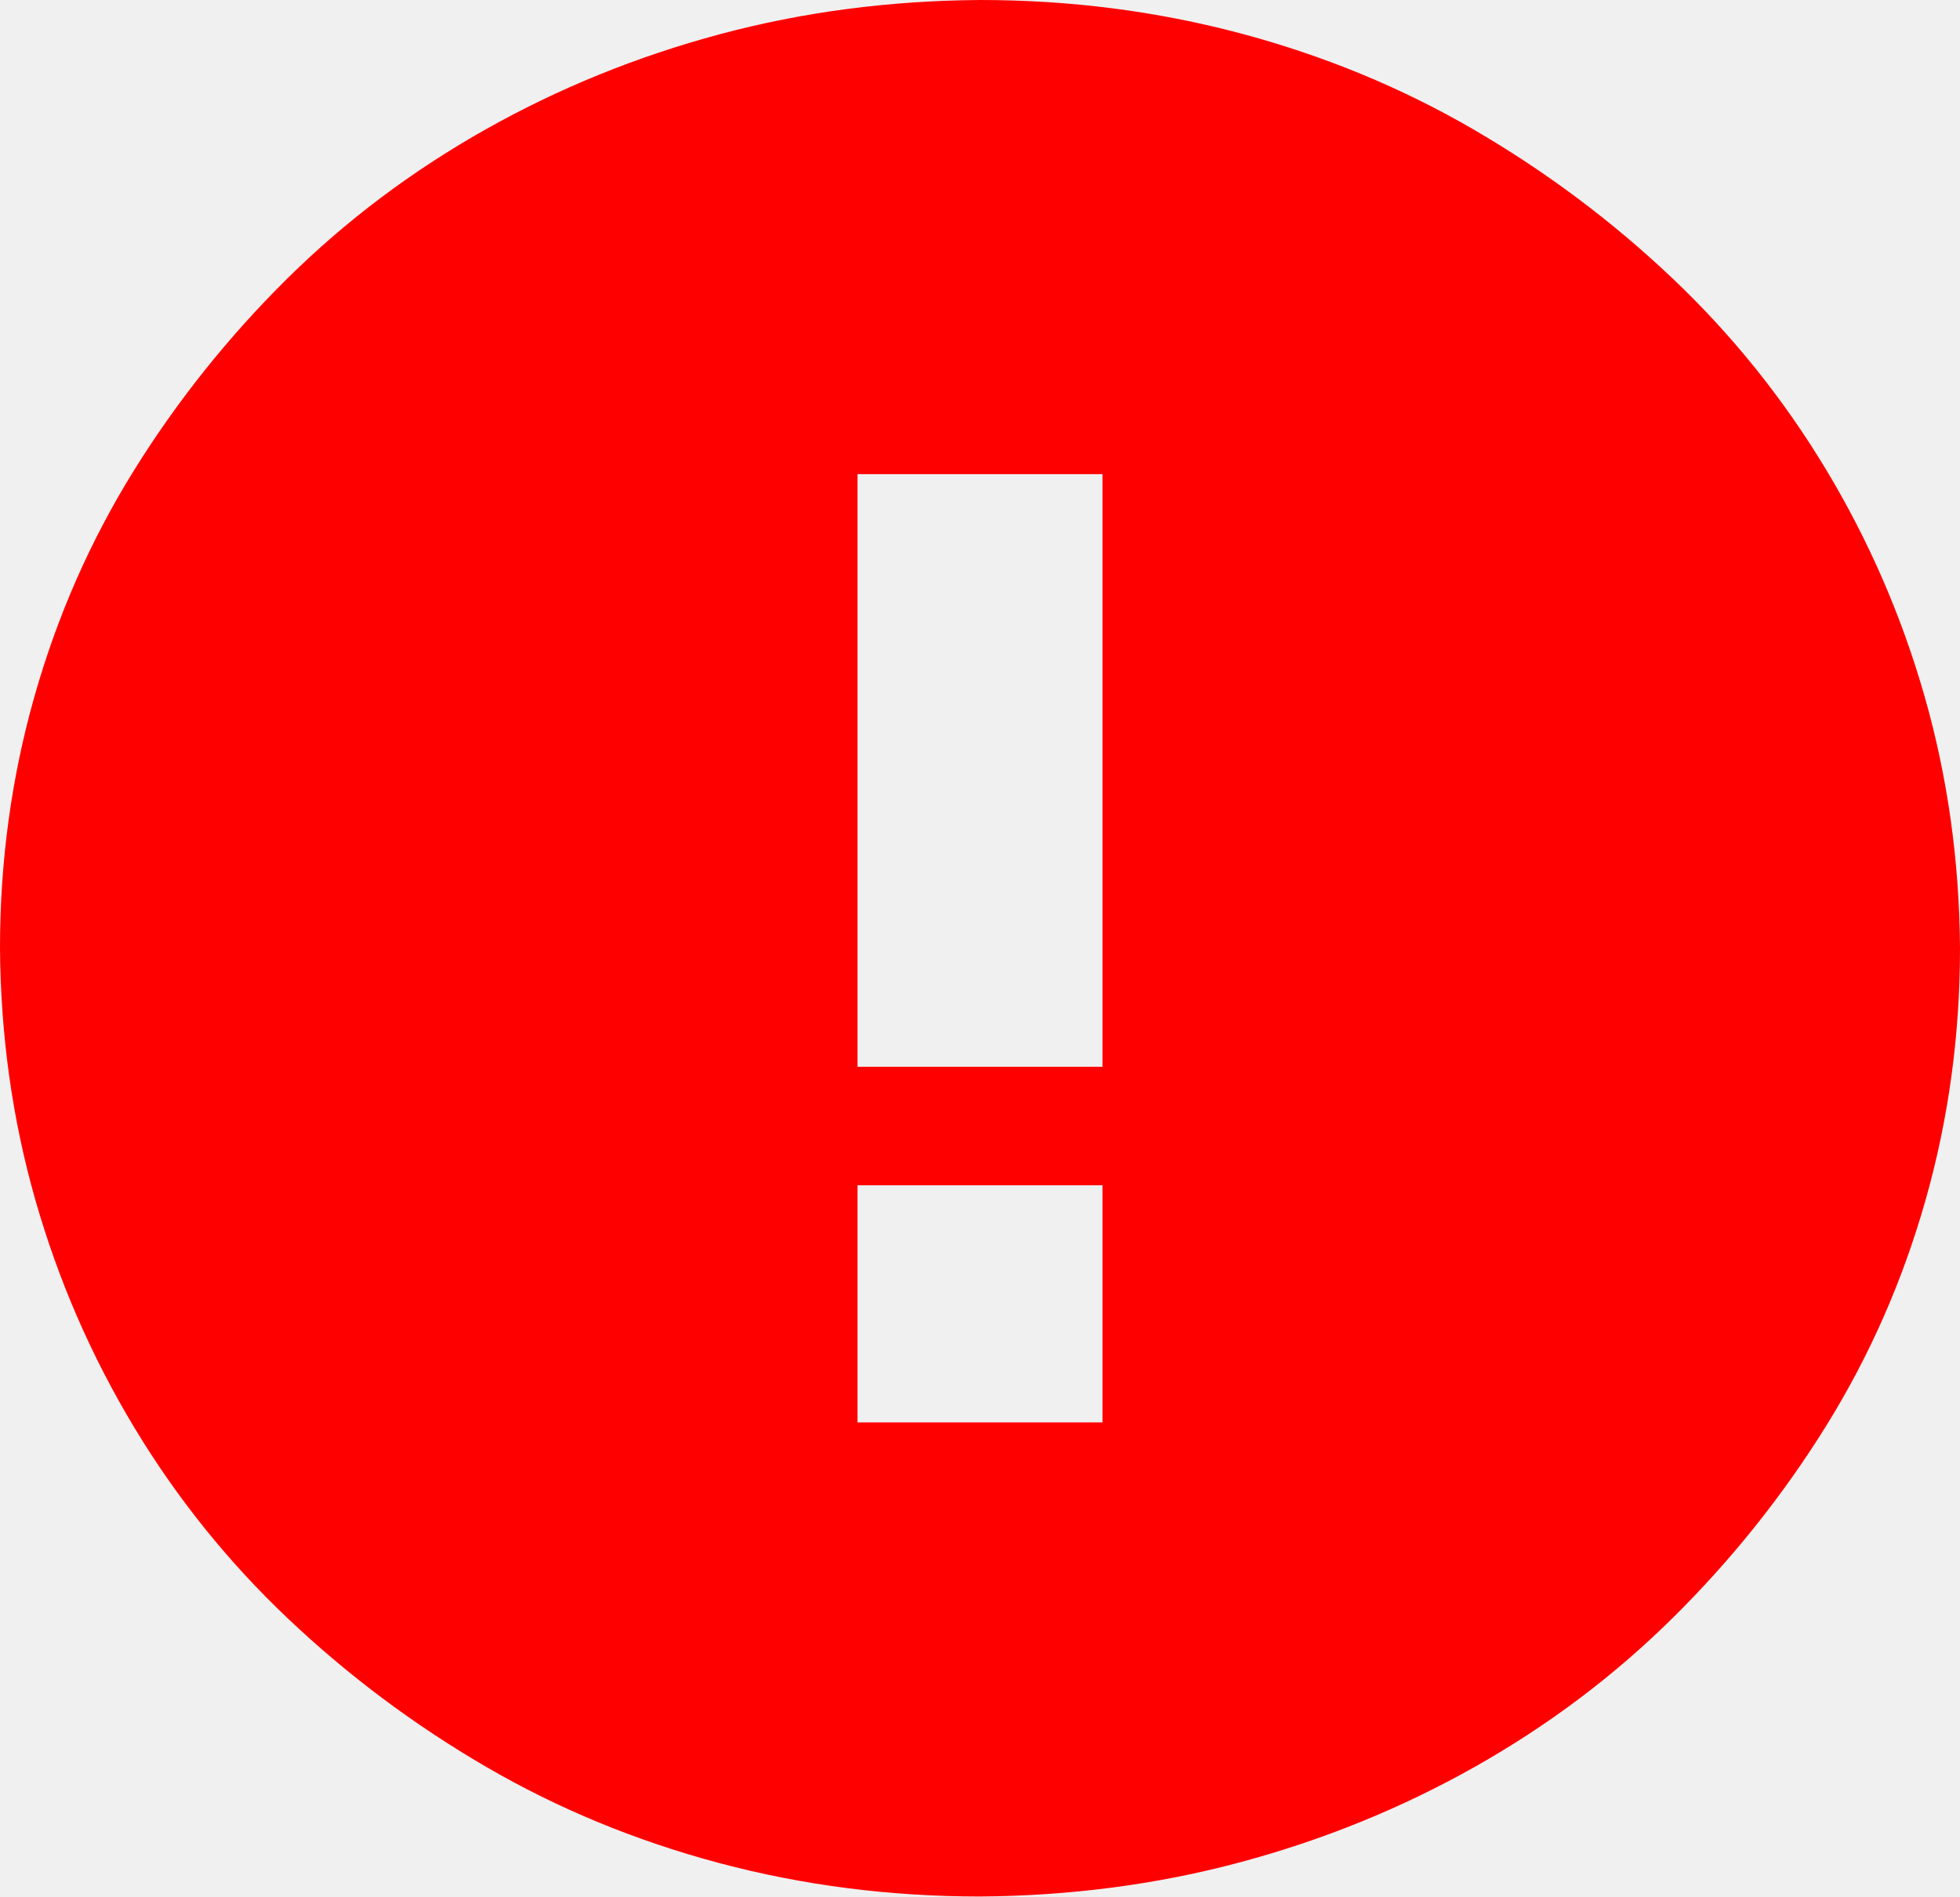
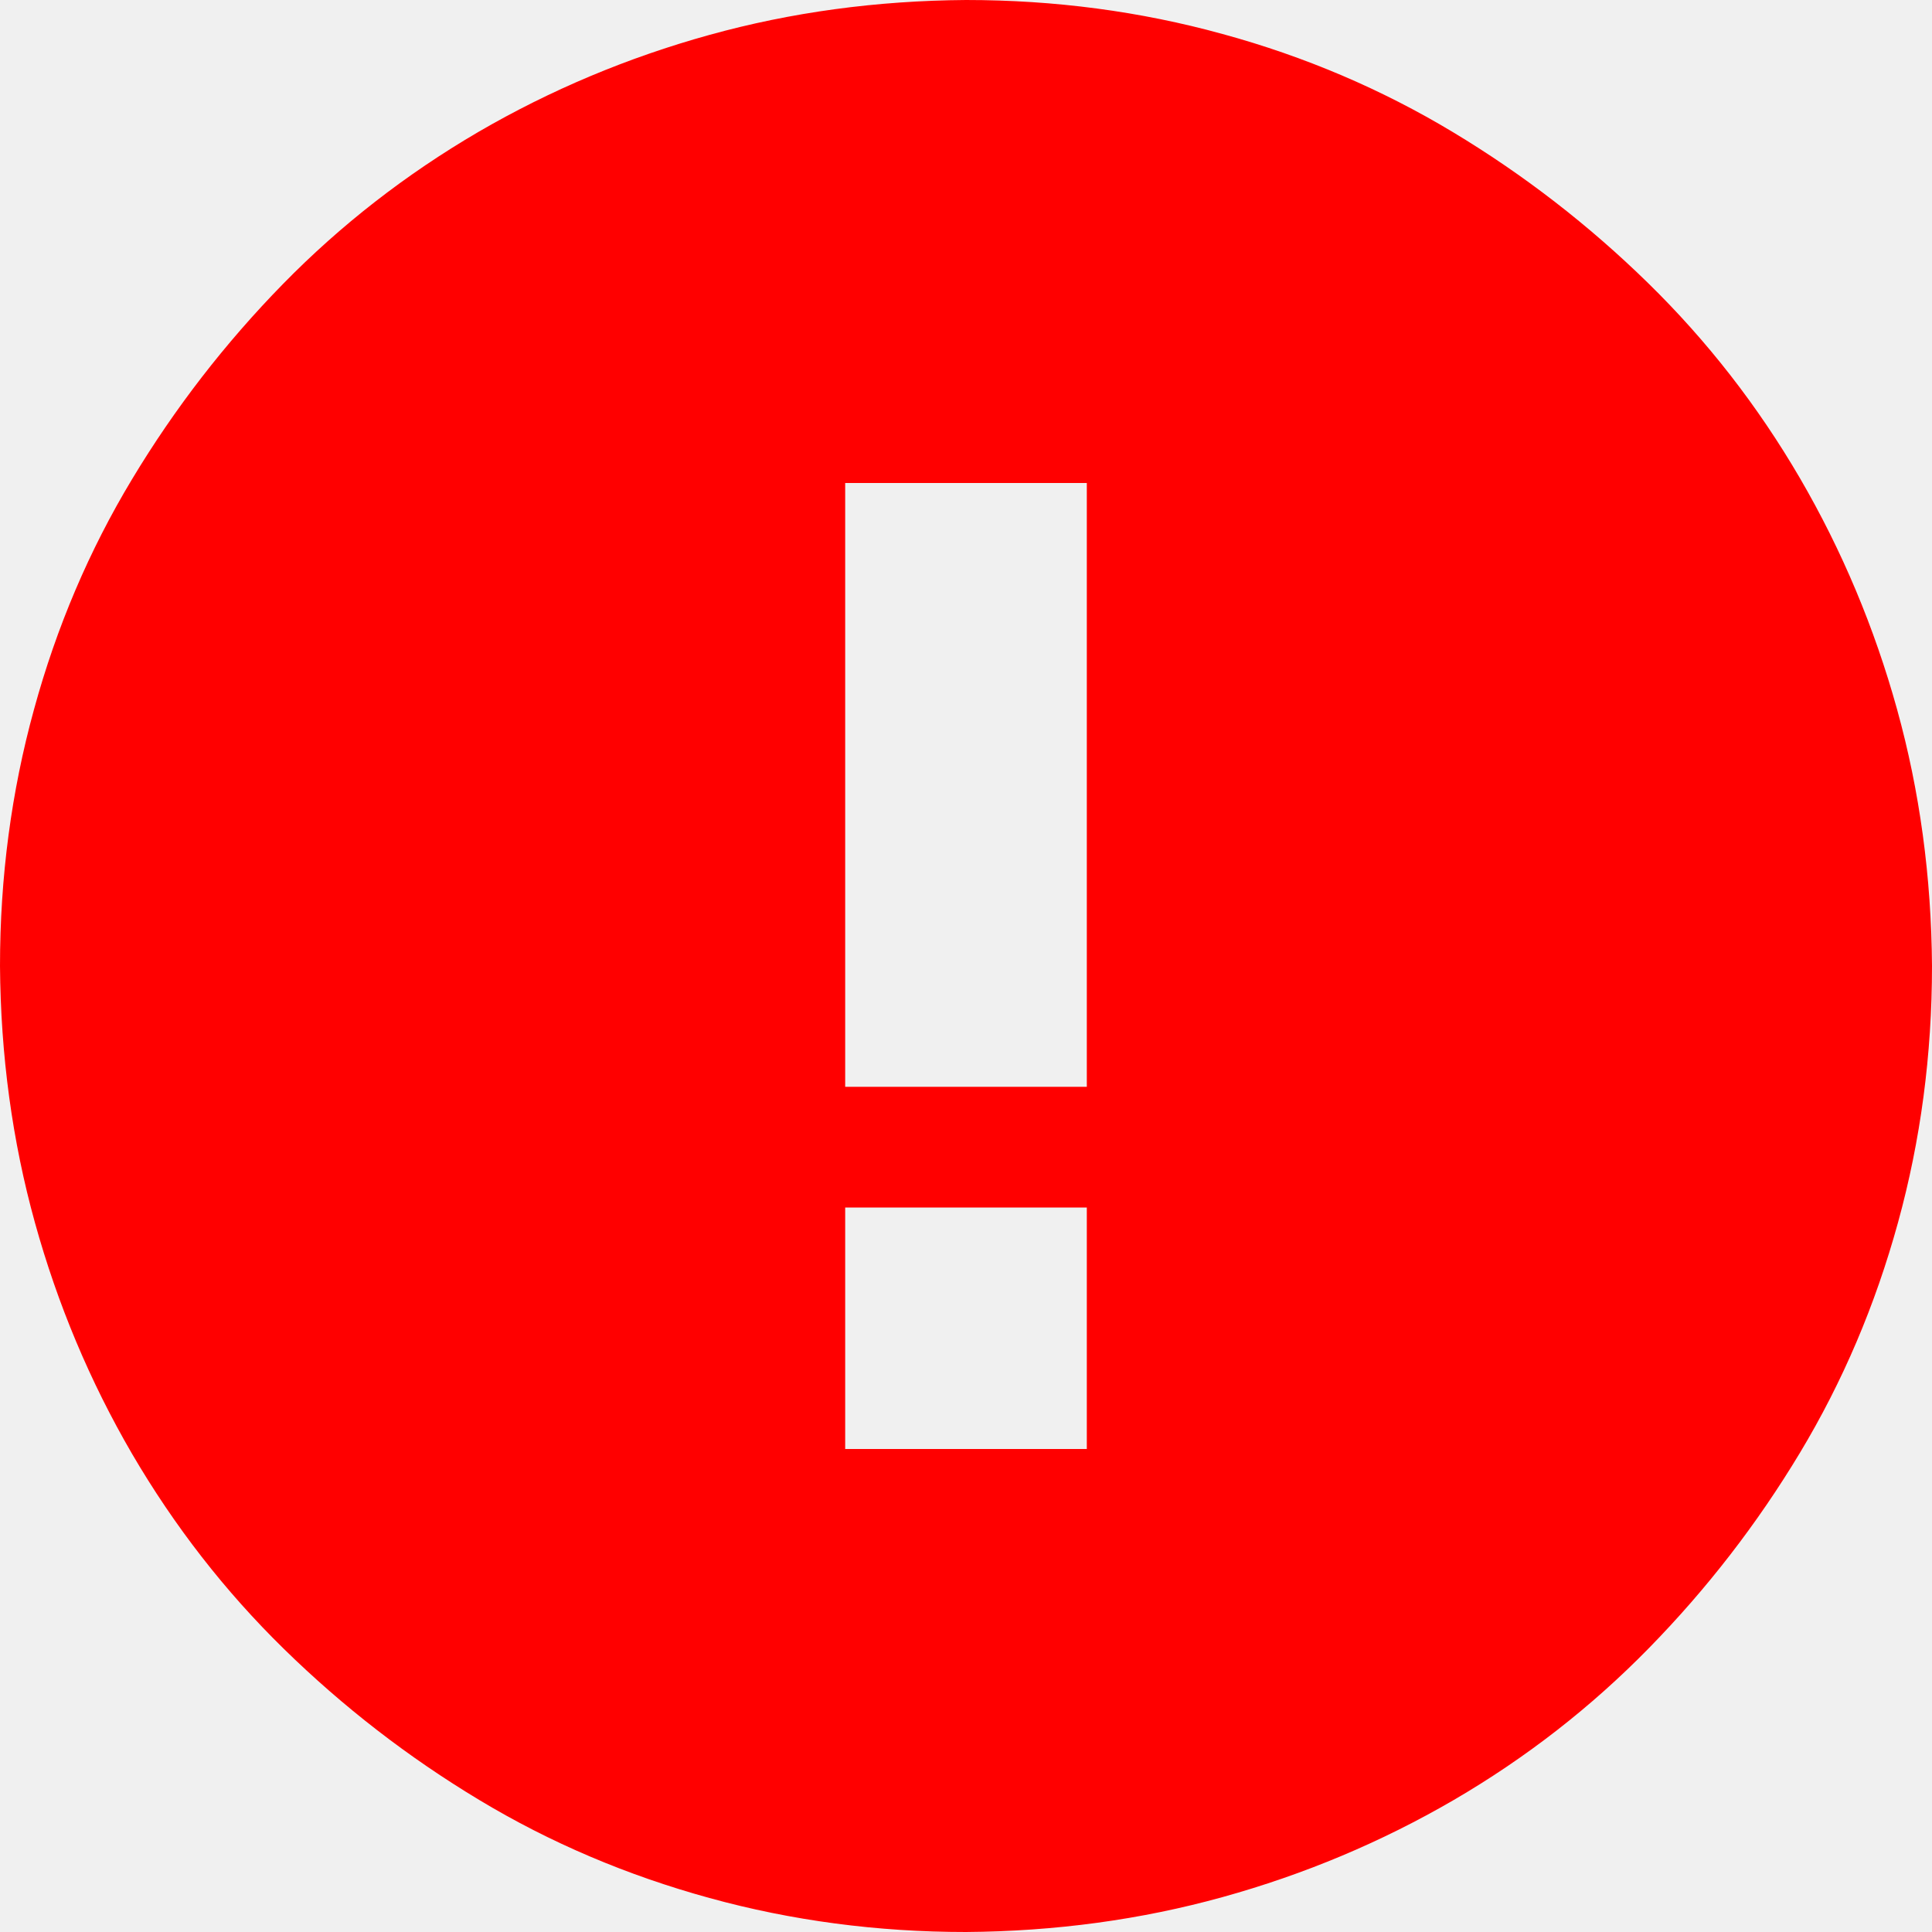
- <svg xmlns="http://www.w3.org/2000/svg" width="31" height="30" viewBox="0 0 31 30" fill="none">
+ <svg xmlns="http://www.w3.org/2000/svg" width="15" height="15" viewBox="0 0 15 15" fill="none">
  <g clip-path="url(#clip0_114_2)">
-     <path d="M15.5 0C16.923 0 18.295 0.176 19.617 0.527C20.939 0.879 22.17 1.387 23.311 2.051C24.451 2.715 25.495 3.496 26.444 4.395C27.392 5.293 28.205 6.304 28.881 7.427C29.557 8.55 30.077 9.746 30.44 11.016C30.803 12.285 30.99 13.613 31 15C31 16.377 30.818 17.705 30.455 18.984C30.092 20.264 29.567 21.455 28.881 22.559C28.195 23.662 27.387 24.673 26.459 25.591C25.531 26.509 24.486 27.295 23.326 27.949C22.165 28.604 20.929 29.106 19.617 29.458C18.305 29.81 16.933 29.99 15.5 30C14.077 30 12.705 29.824 11.383 29.473C10.061 29.121 8.83 28.613 7.689 27.949C6.549 27.285 5.505 26.504 4.556 25.605C3.608 24.707 2.795 23.696 2.119 22.573C1.443 21.45 0.923 20.254 0.56 18.984C0.197 17.715 0.01 16.387 0 15C0 13.623 0.182 12.295 0.545 11.016C0.908 9.736 1.433 8.545 2.119 7.441C2.805 6.338 3.613 5.327 4.541 4.409C5.469 3.491 6.514 2.705 7.674 2.051C8.835 1.396 10.071 0.894 11.383 0.542C12.695 0.19 14.067 0.01 15.5 0ZM17.438 22.5V18.75H13.562V22.5H17.438ZM17.438 16.875V7.5H13.562V16.875H17.438Z" fill="#FF0000" />
+     <path d="M7.5 0C8.188 0 8.853 0.088 9.492 0.264C10.132 0.439 10.727 0.693 11.279 1.025C11.831 1.357 12.336 1.748 12.795 2.197C13.254 2.646 13.648 3.152 13.975 3.713C14.302 4.275 14.553 4.873 14.729 5.508C14.905 6.143 14.995 6.807 15 7.5C15 8.188 14.912 8.853 14.736 9.492C14.56 10.132 14.307 10.727 13.975 11.279C13.643 11.831 13.252 12.336 12.803 12.795C12.354 13.254 11.848 13.648 11.287 13.975C10.725 14.302 10.127 14.553 9.492 14.729C8.857 14.905 8.193 14.995 7.5 15C6.812 15 6.147 14.912 5.508 14.736C4.868 14.56 4.272 14.307 3.721 13.975C3.169 13.643 2.664 13.252 2.205 12.803C1.746 12.354 1.353 11.848 1.025 11.287C0.698 10.725 0.447 10.127 0.271 9.492C0.095 8.857 0.005 8.193 0 7.5C0 6.812 0.088 6.147 0.264 5.508C0.439 4.868 0.693 4.272 1.025 3.721C1.357 3.169 1.748 2.664 2.197 2.205C2.646 1.746 3.152 1.353 3.713 1.025C4.275 0.698 4.873 0.447 5.508 0.271C6.143 0.095 6.807 0.005 7.5 0ZM8.438 11.25V9.375H6.562V11.25H8.438ZM8.438 8.438V3.75H6.562V8.438H8.438Z" fill="#FF0000" />
  </g>
  <defs>
    <clipPath id="clip0_114_2">
-       <rect width="31" height="30" fill="white" />
+       <rect width="15" height="15" fill="white" />
    </clipPath>
  </defs>
</svg>
